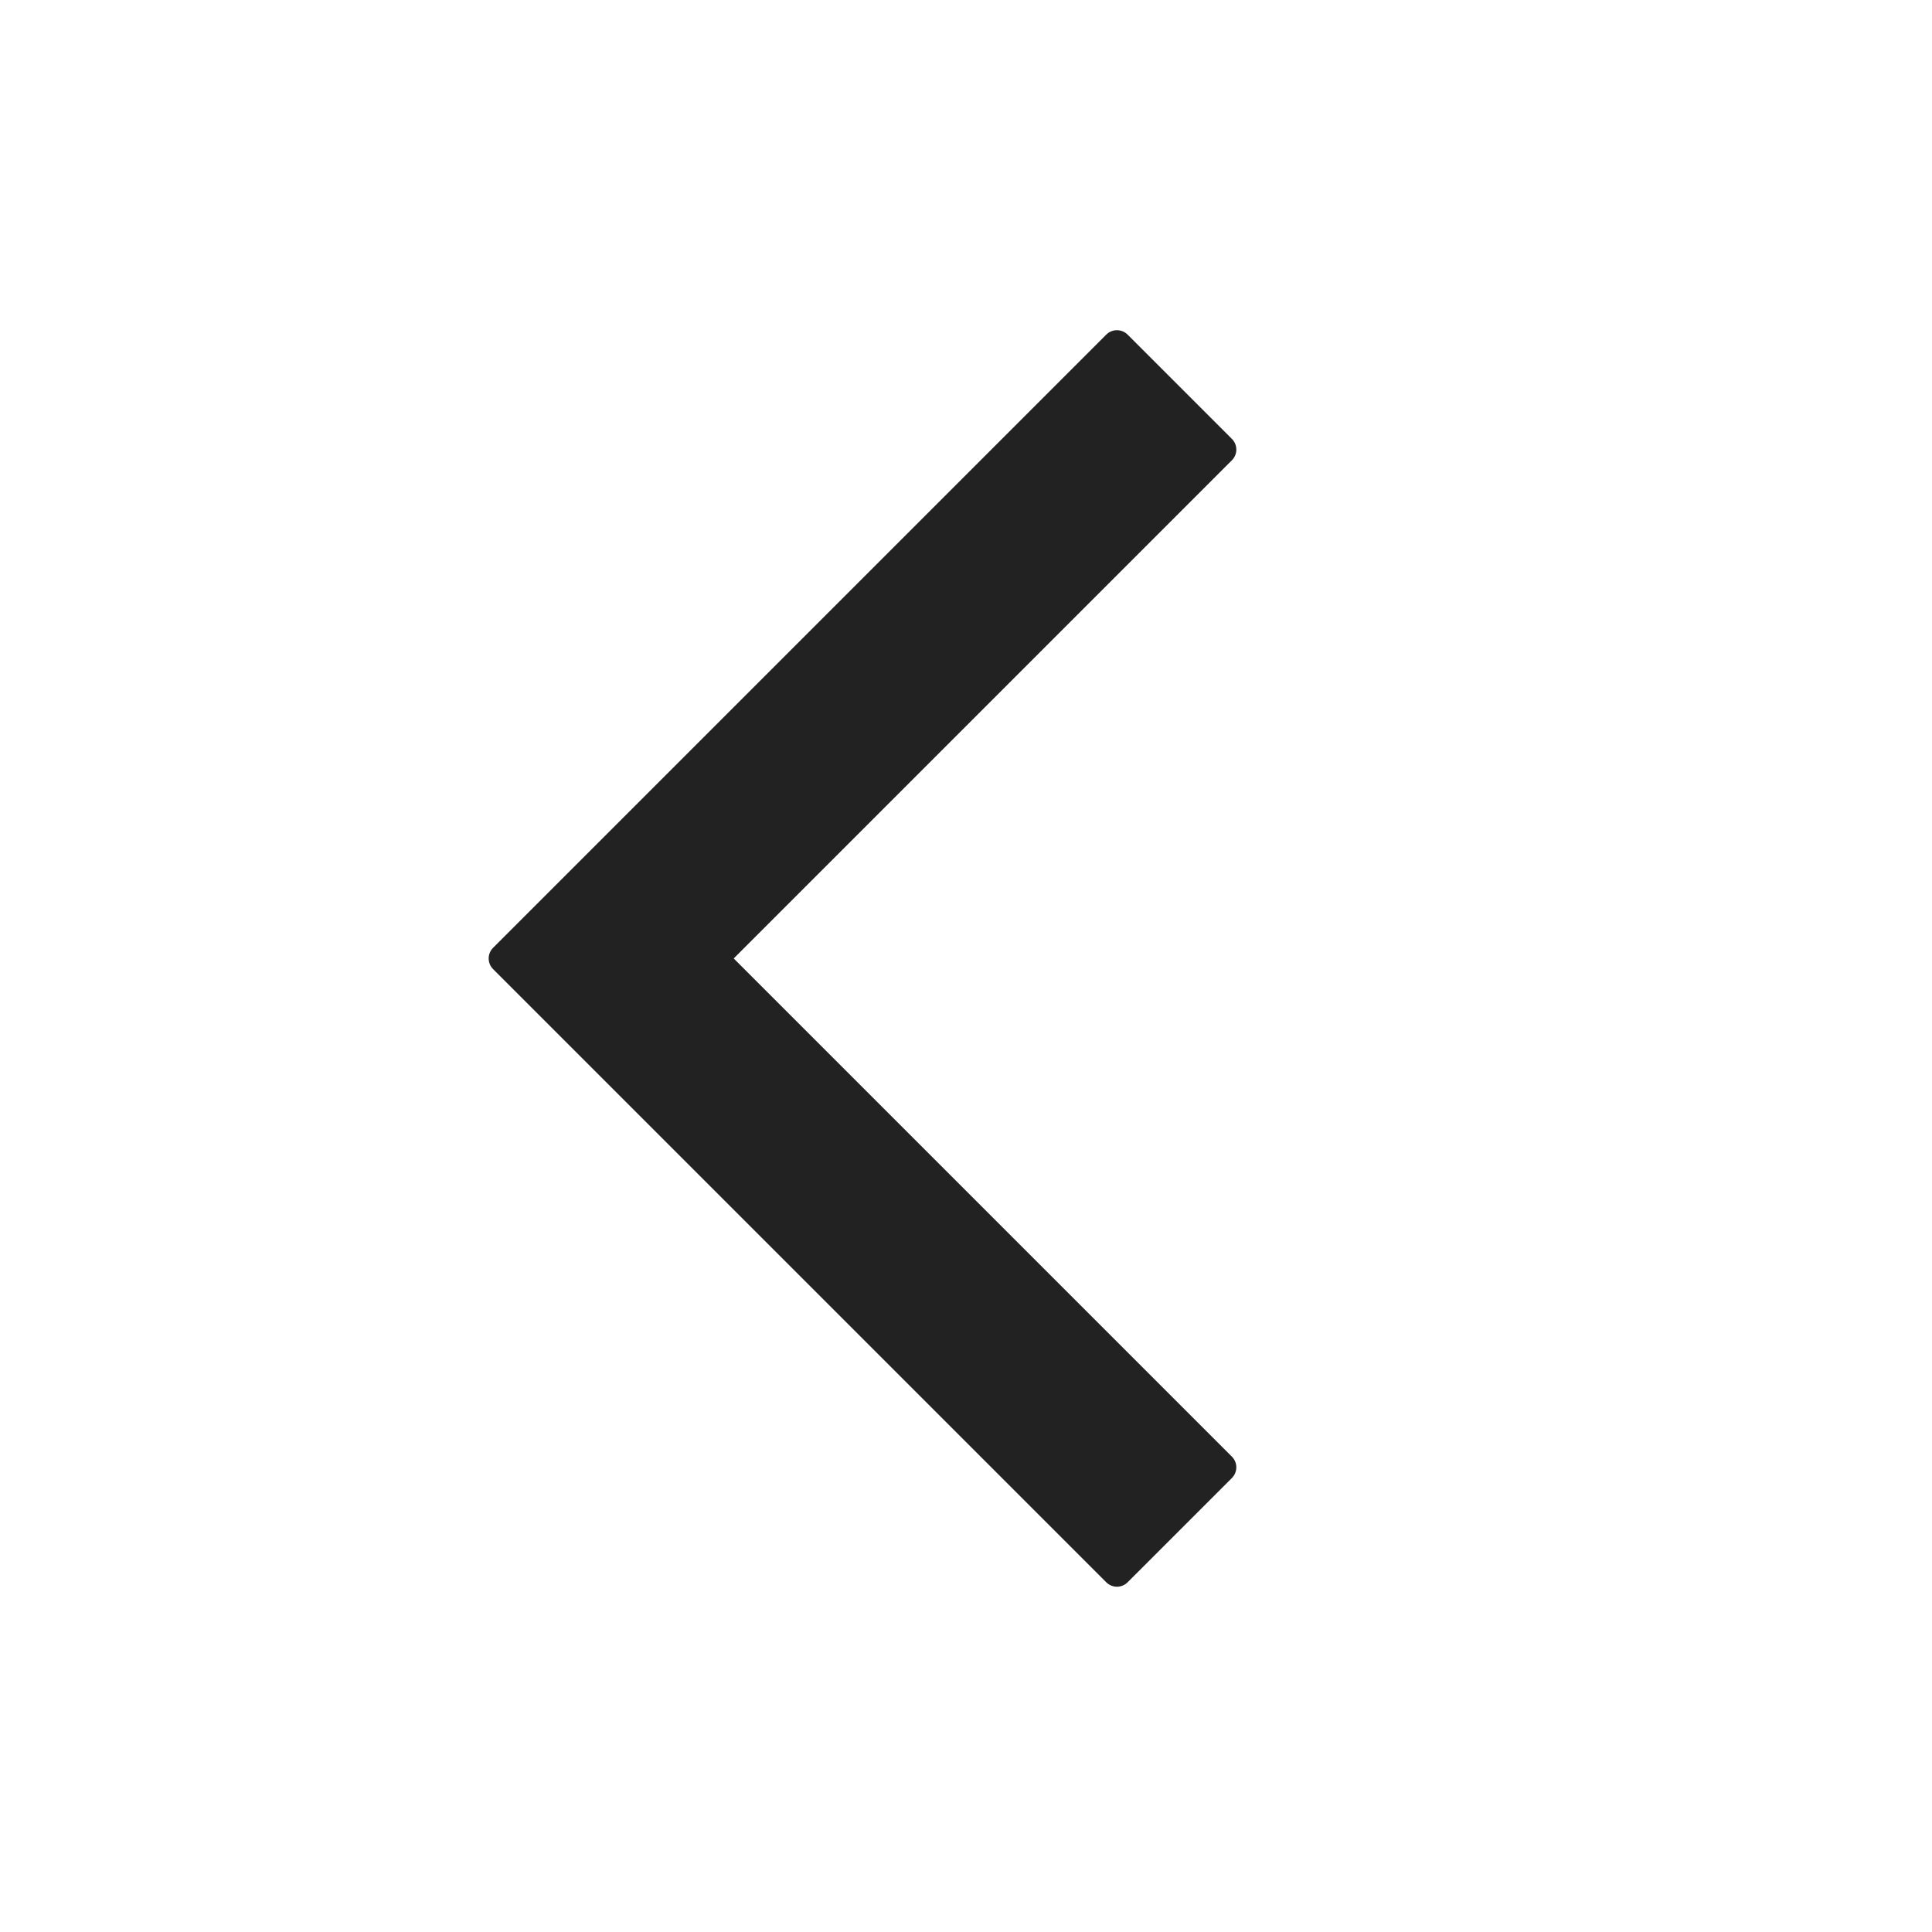
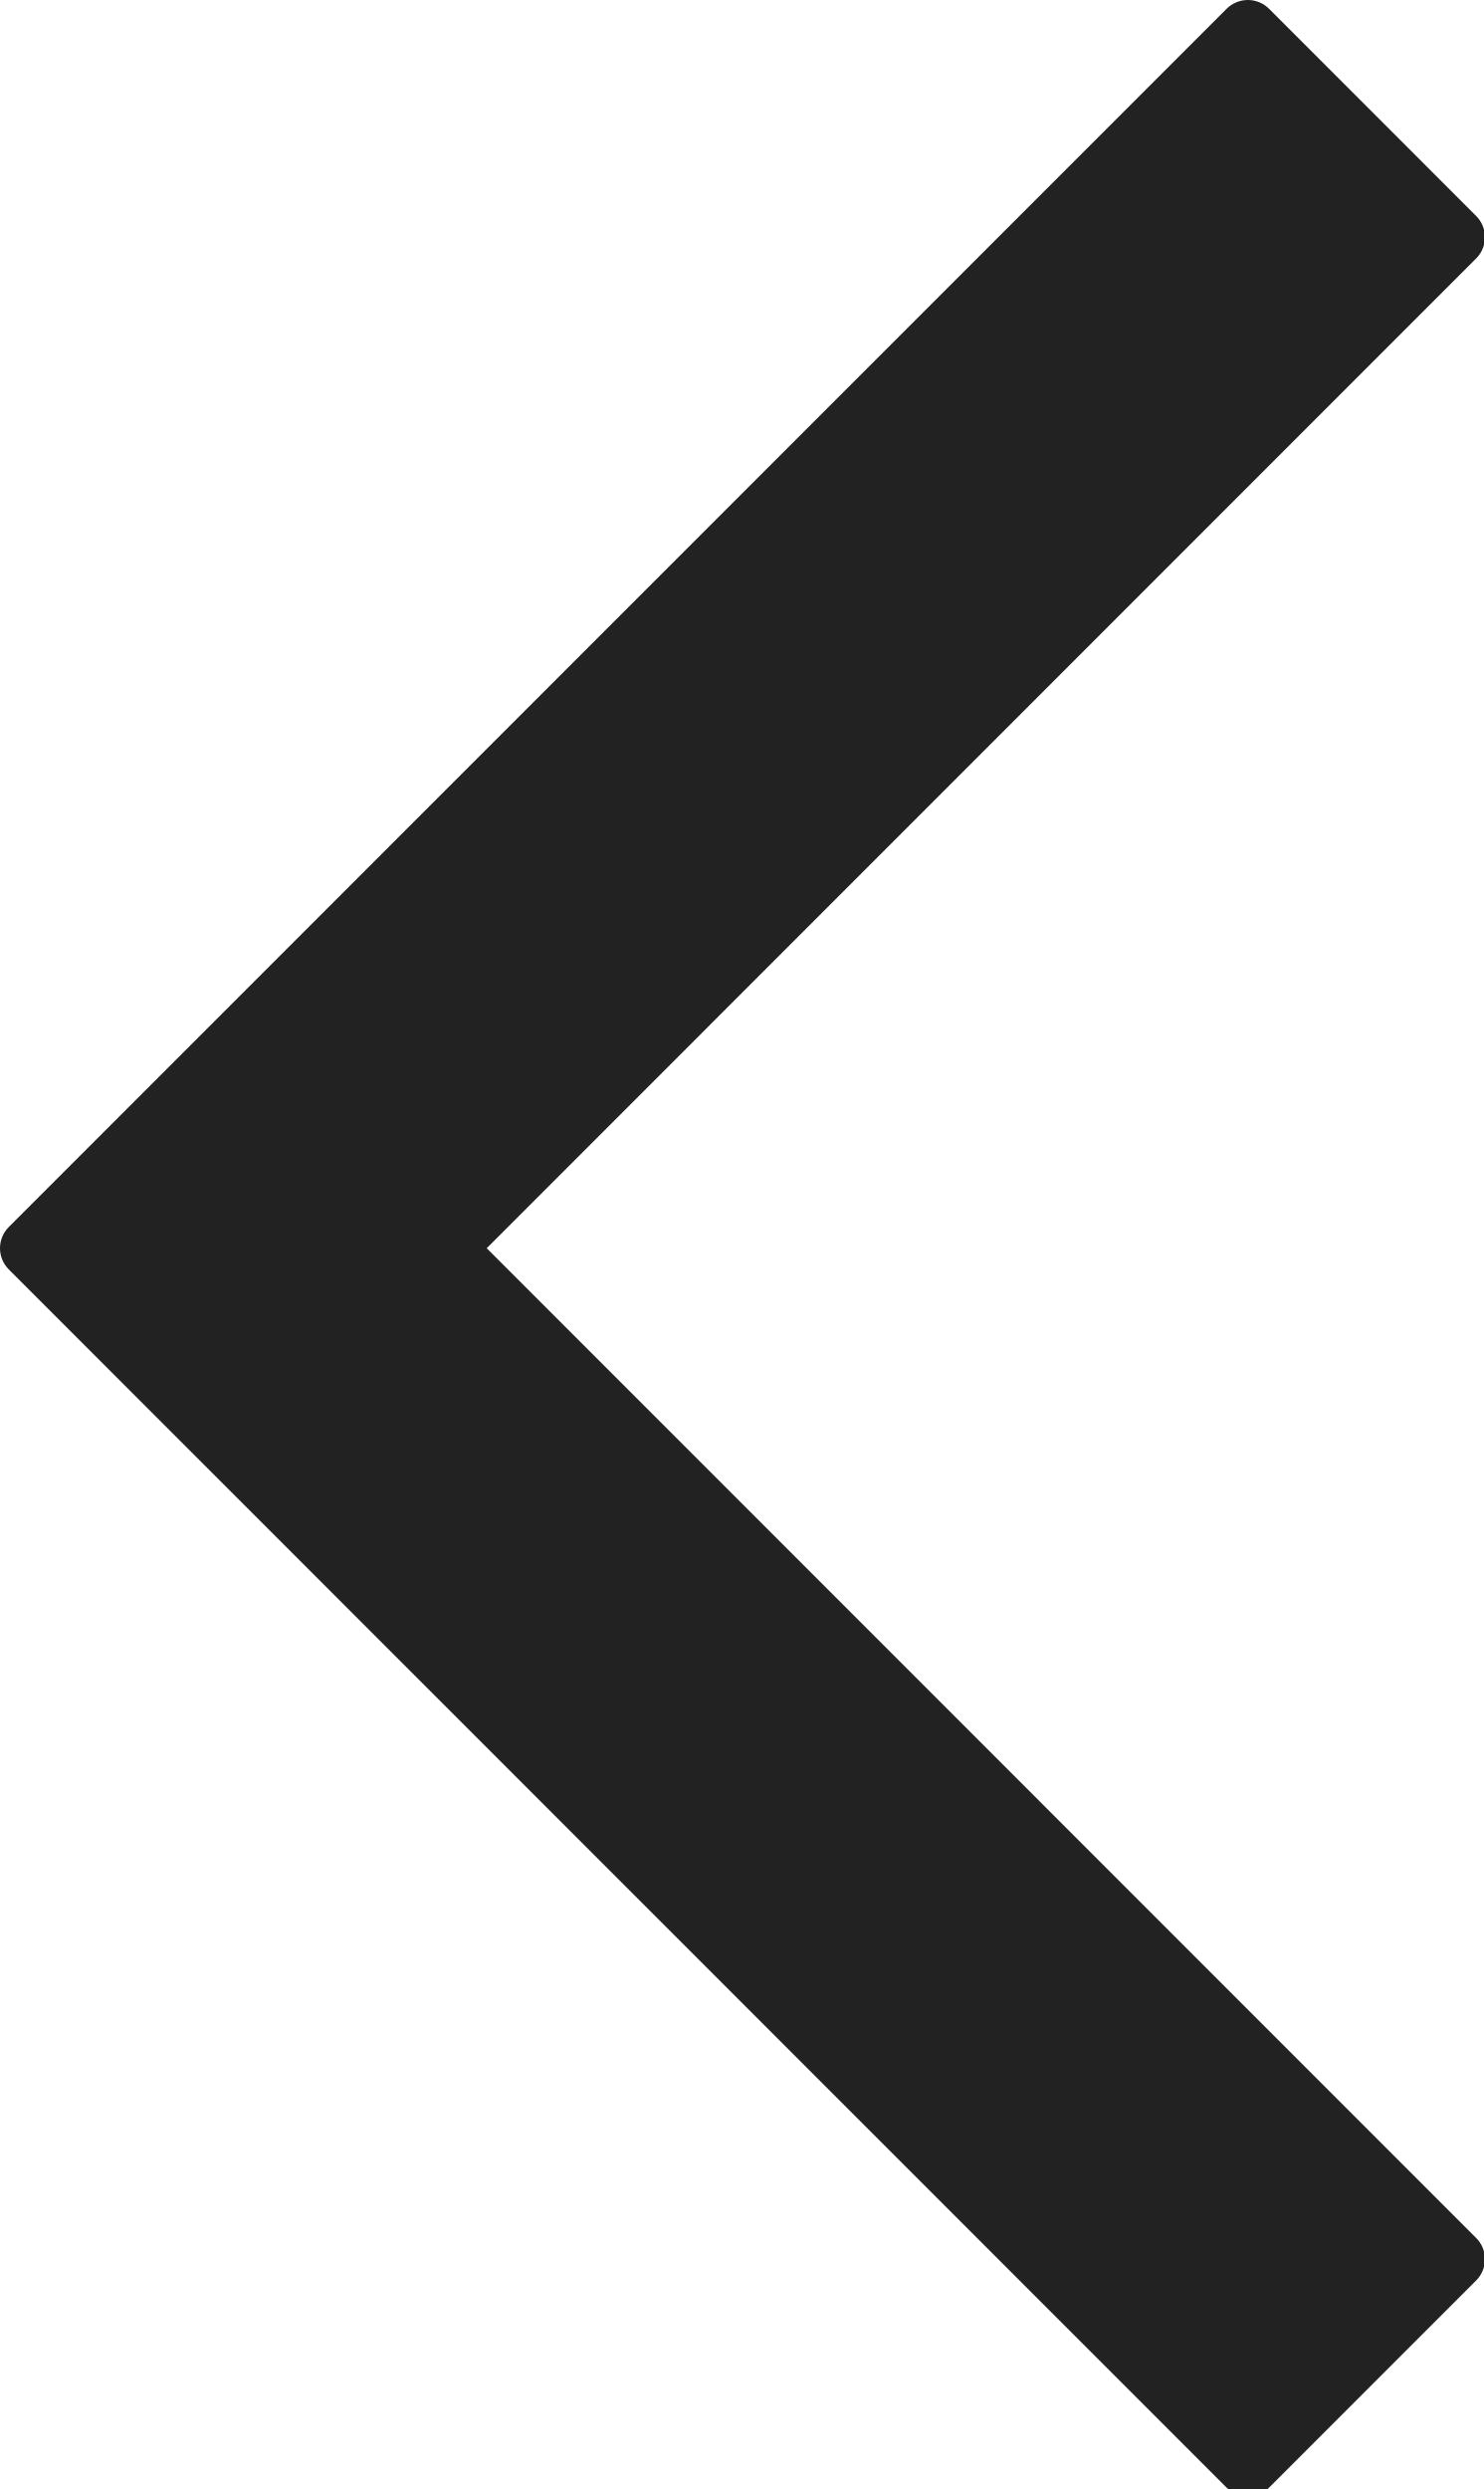
- <svg xmlns="http://www.w3.org/2000/svg" width="256" height="256" viewBox="0 0 256 256">
-   <path d="M97.221 127l66.012-66.012a2 2 0 0 0-.004-2.835l-13.81-13.81a2.002 2.002 0 0 0-2.834-.004l-81.246 81.246a1.998 1.998 0 0 0 0 2.83l81.246 81.246a2 2 0 0 0 2.834-.004l13.81-13.81a2.002 2.002 0 0 0 .004-2.835L97.221 127z" fill="#222" fill-rule="evenodd" />
+ <svg xmlns="http://www.w3.org/2000/svg" width="99" height="166" viewBox="0 0 99 166">
+   <path d="M32.47 83.248l66.01-66.012a2 2 0 0 0-.004-2.835L84.667.59a2.002 2.002 0 0 0-2.835-.004L.587 81.833a1.999 1.999 0 0 0 0 2.83l81.245 81.246a2 2 0 0 0 2.835-.004l13.81-13.81a2.002 2.002 0 0 0 .004-2.835L32.47 83.248z" fill="#222" fill-rule="evenodd" />
</svg>
